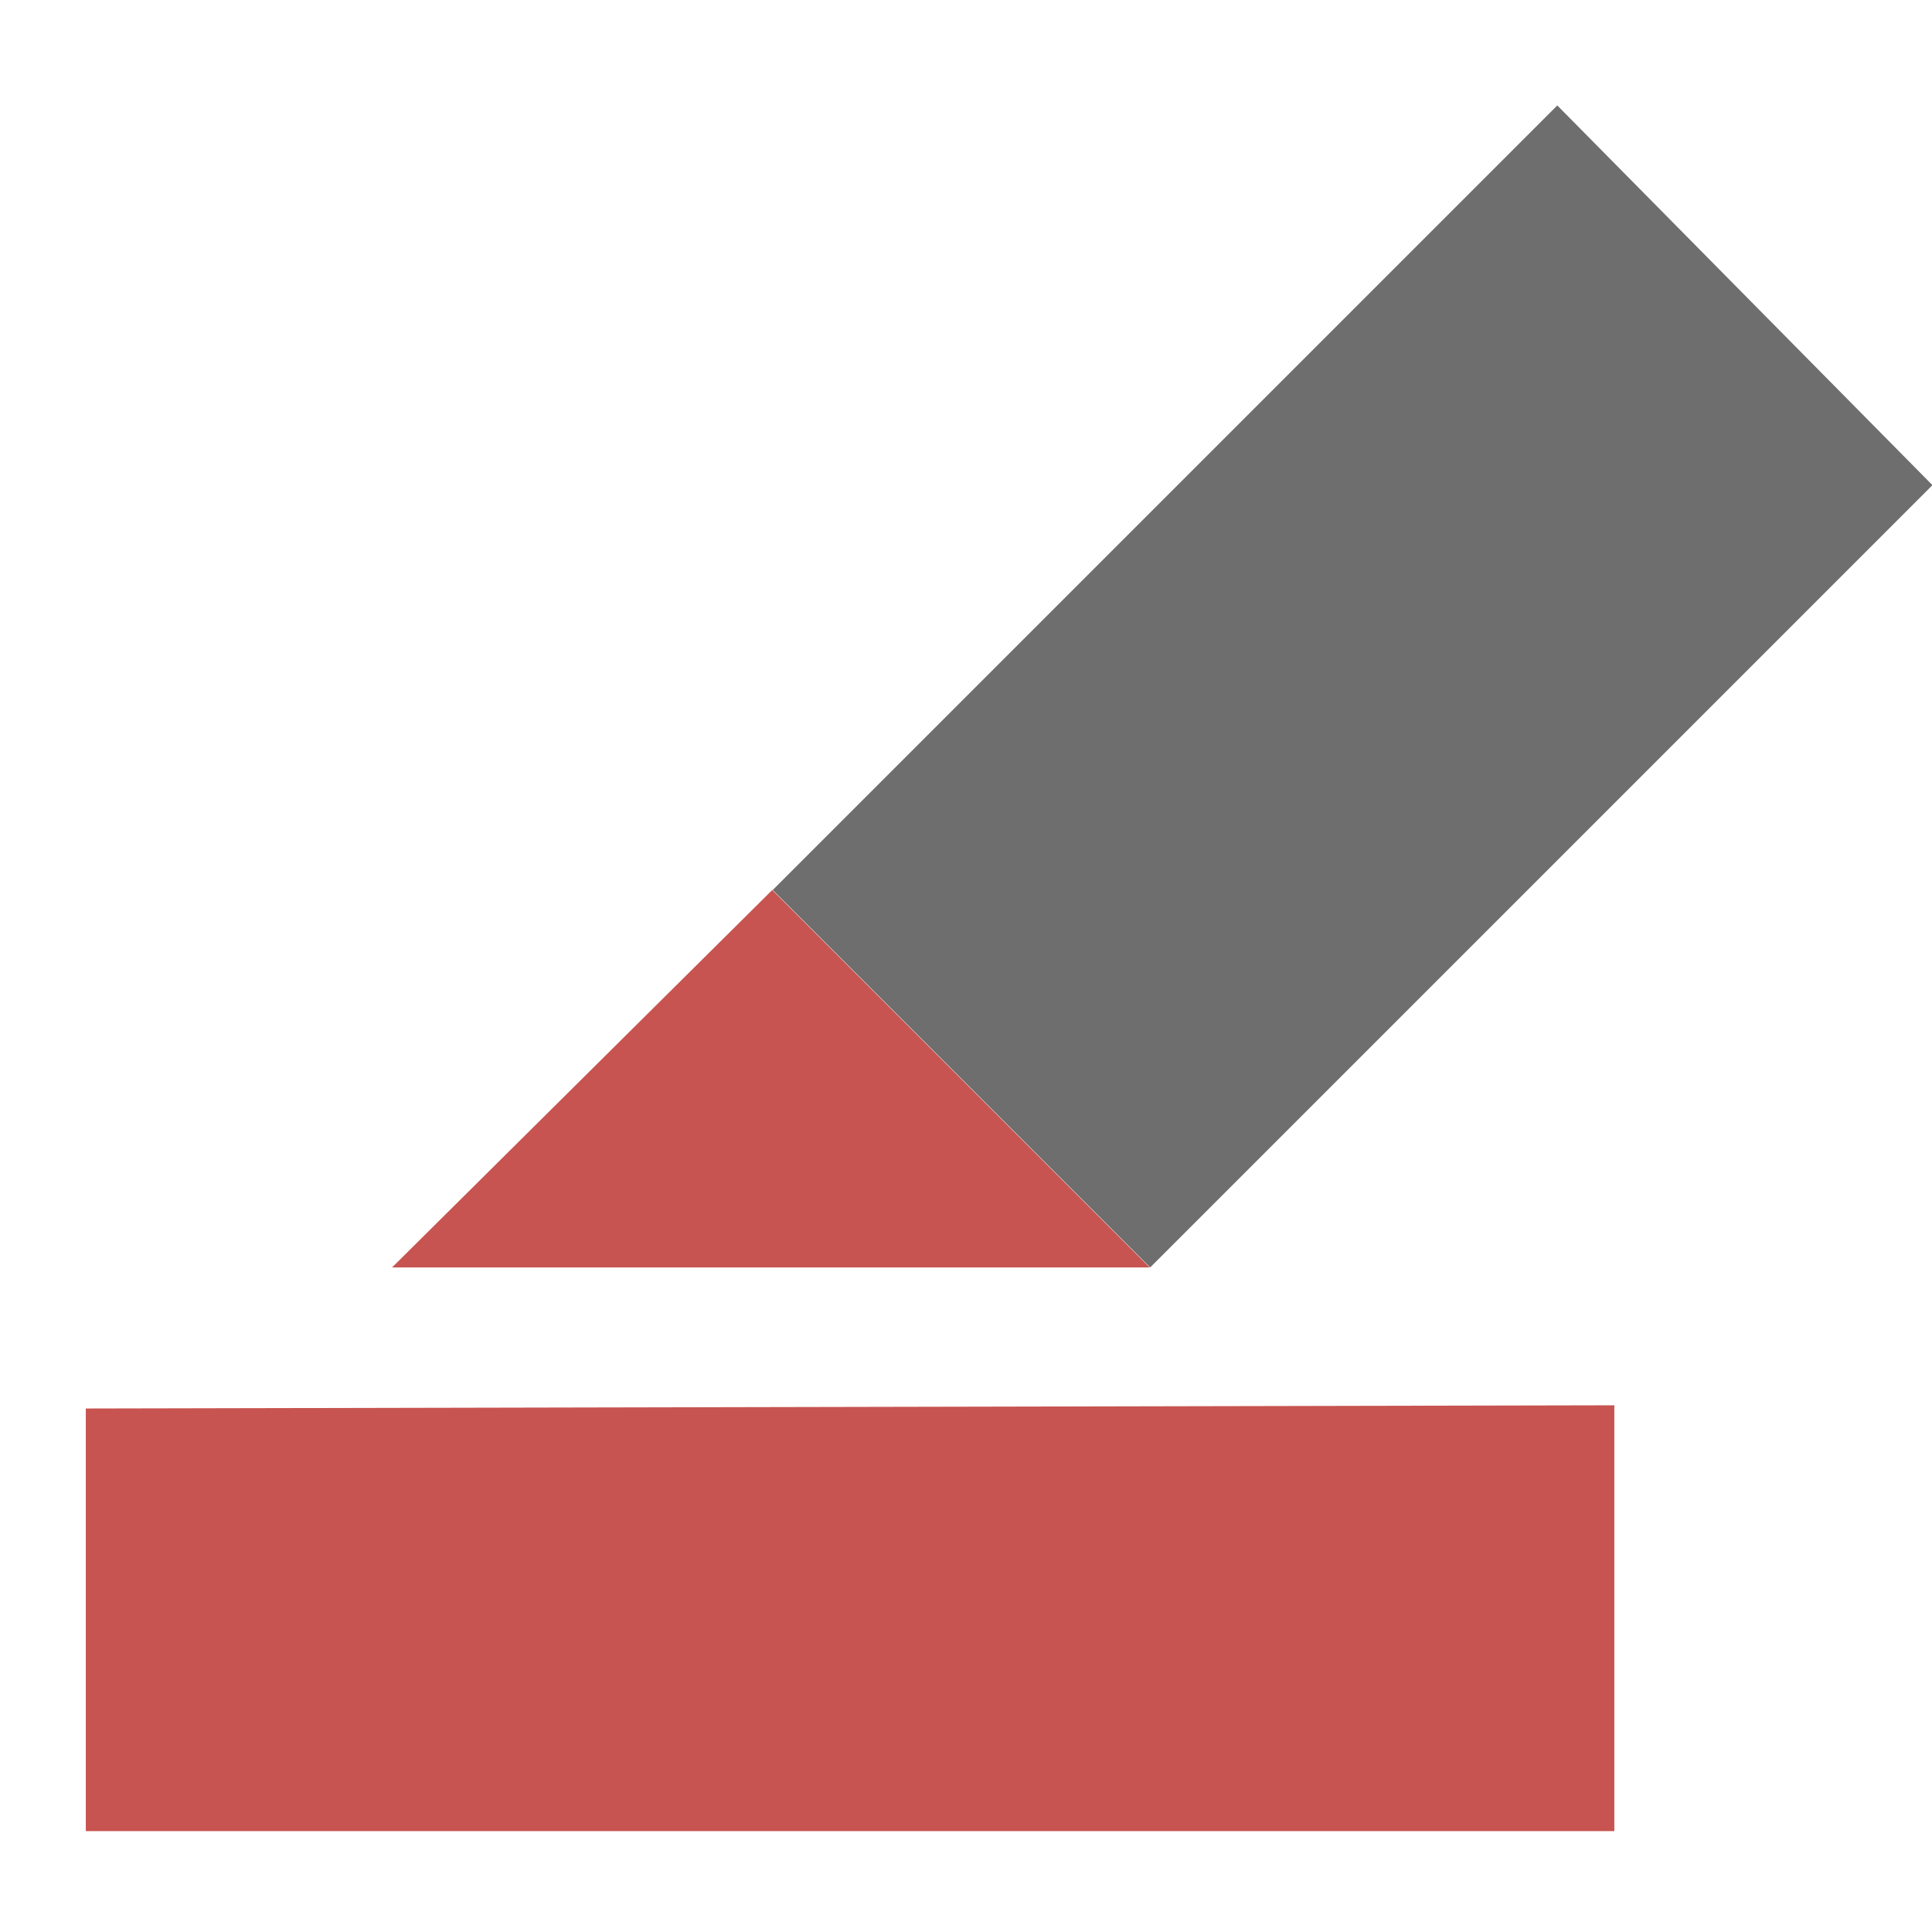
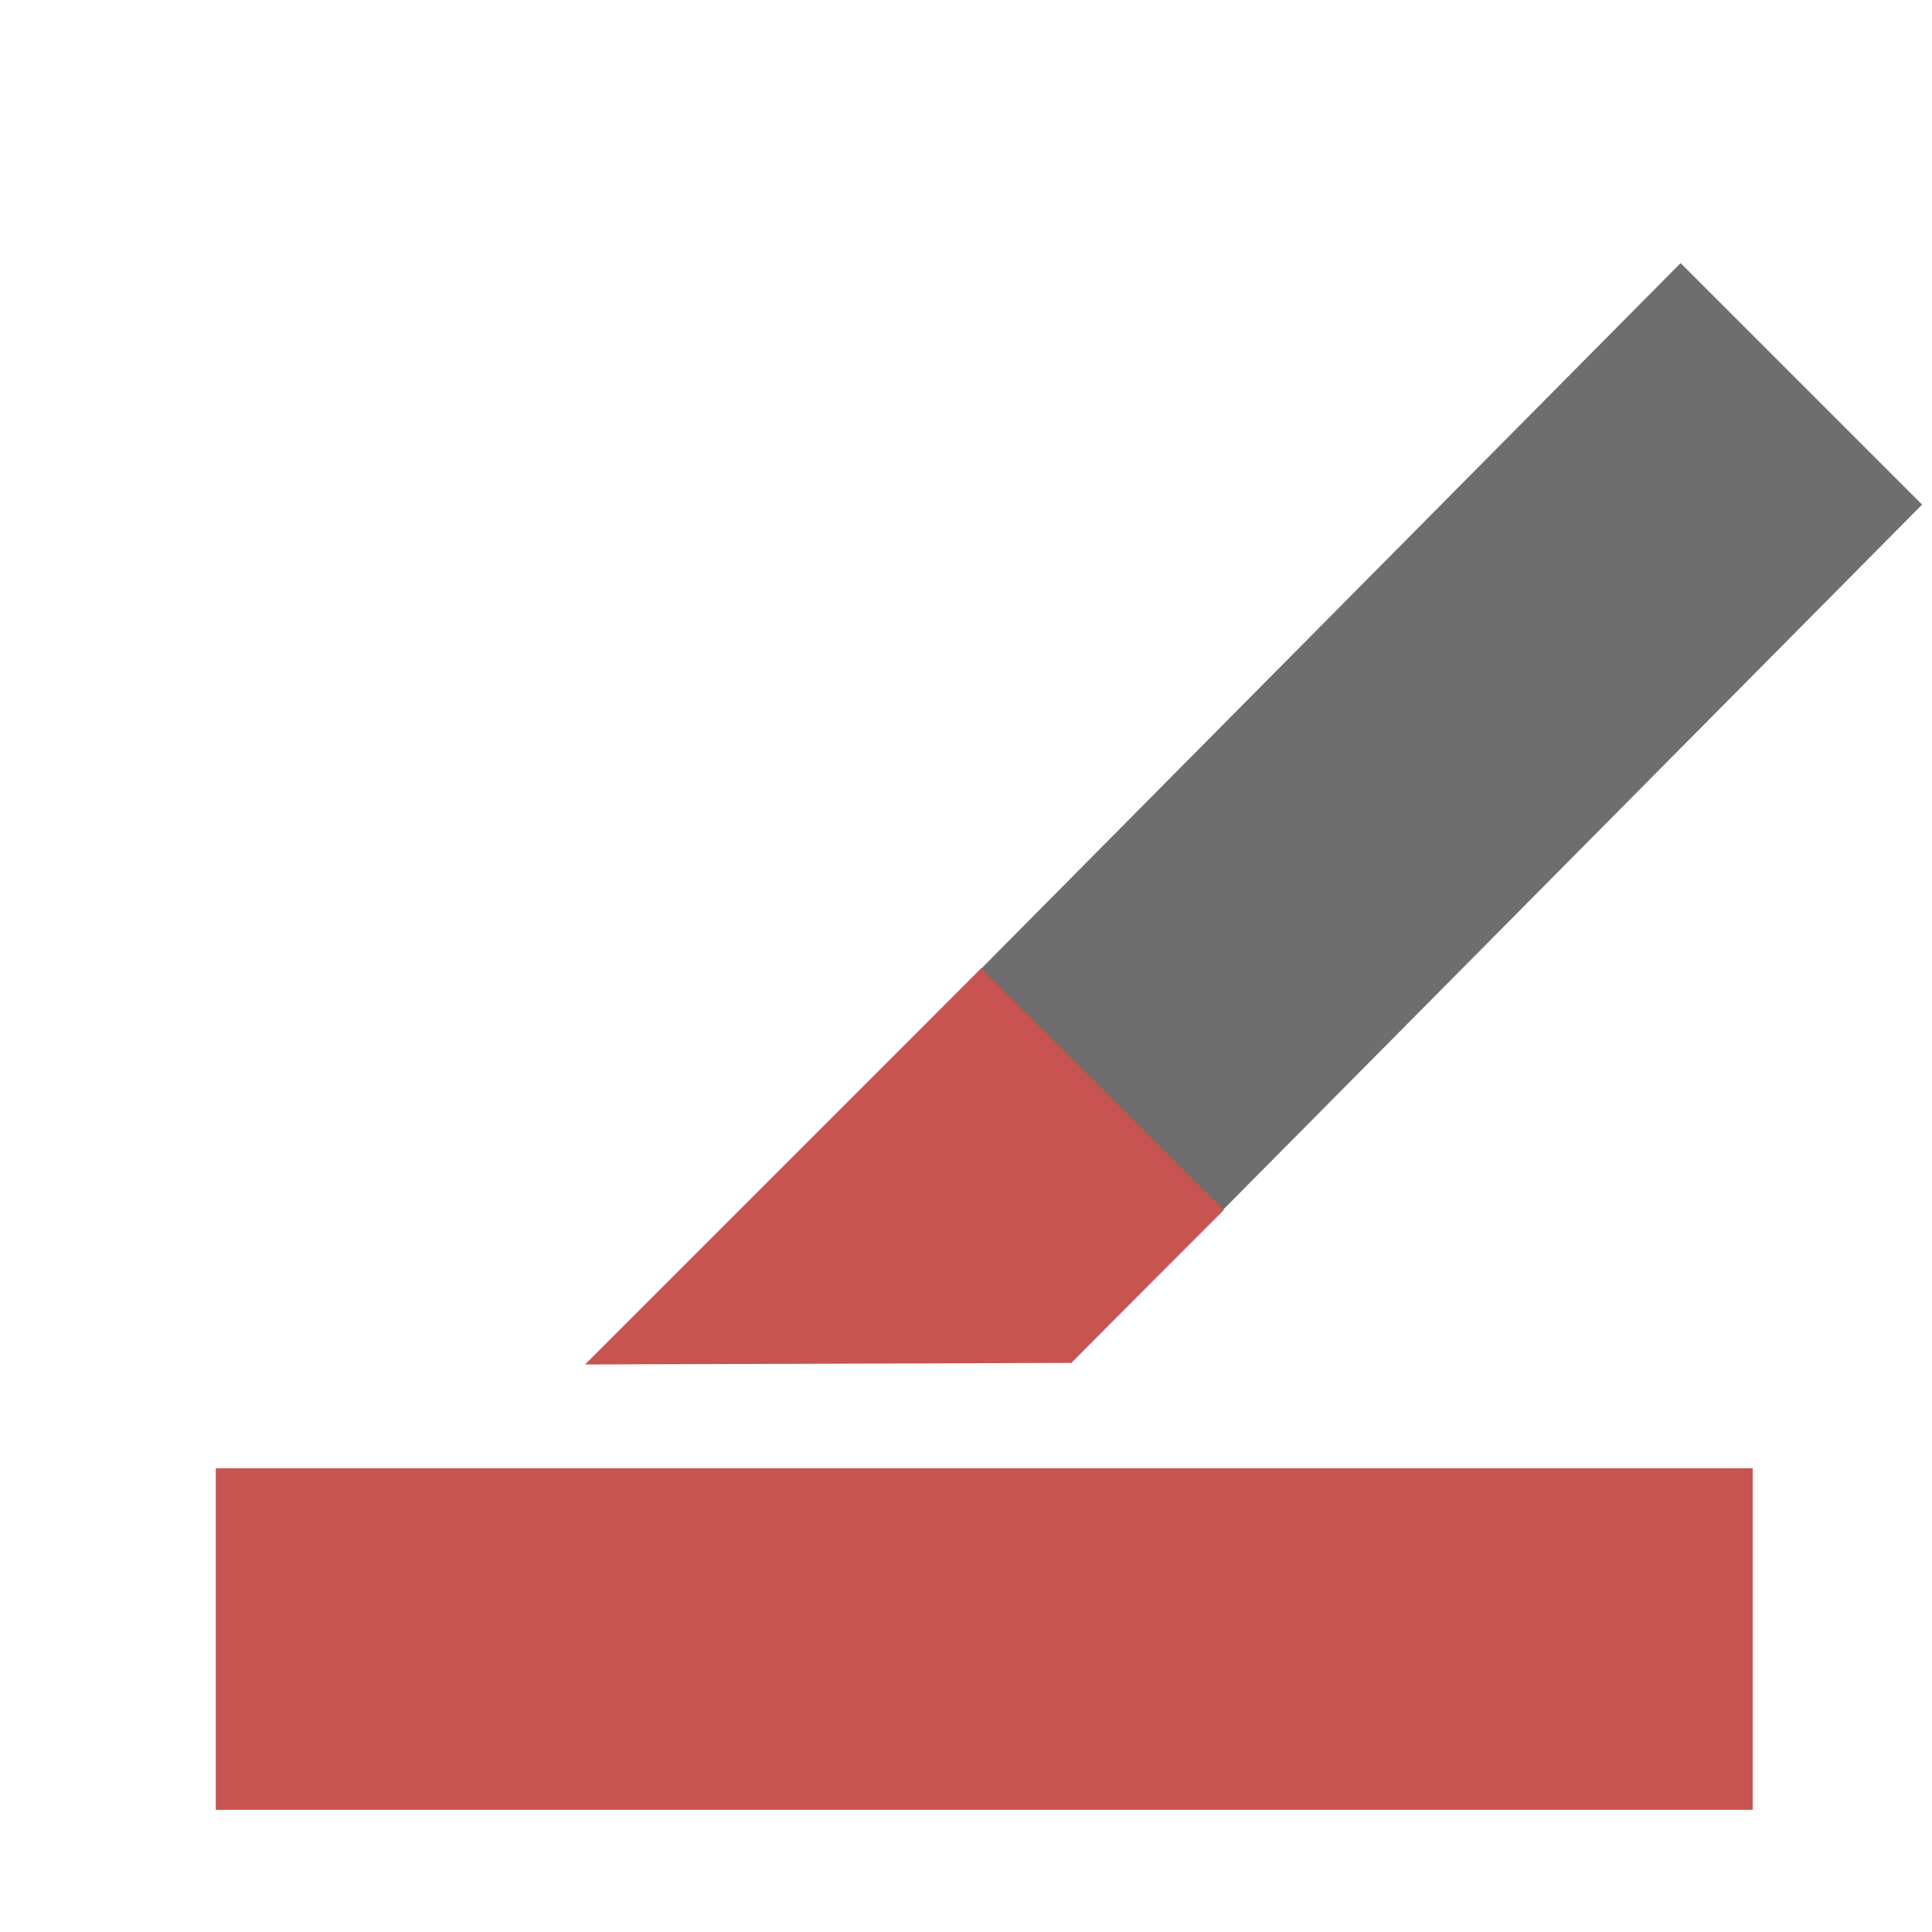
- <svg xmlns="http://www.w3.org/2000/svg" width="16" height="16" version="1.1" viewBox="0 0 4.233 4.233">
-   <path d="m1.693 1.95 1.719-1.719 0.822 0.832-1.714 1.714z" fill="#6E6E6E" />
-   <path d="m0.859 2.777h1.66l-0.827-0.827z" fill="#c75450" />
-   <path d="m0.188 3.086v0.926h3.349v-0.933z" fill="#c75450" />
+ <svg xmlns="http://www.w3.org/2000/svg" width="16" height="16" version="1.1" viewBox="0 0 16 16">
+   <path d="m15.918 4.179-2-2-7.049 7.111 2 2z" fill="#6E6E6E" fill-rule="evenodd" />
+   <path d="m14.515 14.988v-2.828h-12.728v2.828z" fill="#c75450" fill-rule="evenodd" />
+   <path d="m8.126 8.019 2.009 2.002-1.266 1.266-4.024 0.013z" fill="#c75450" />
</svg>
